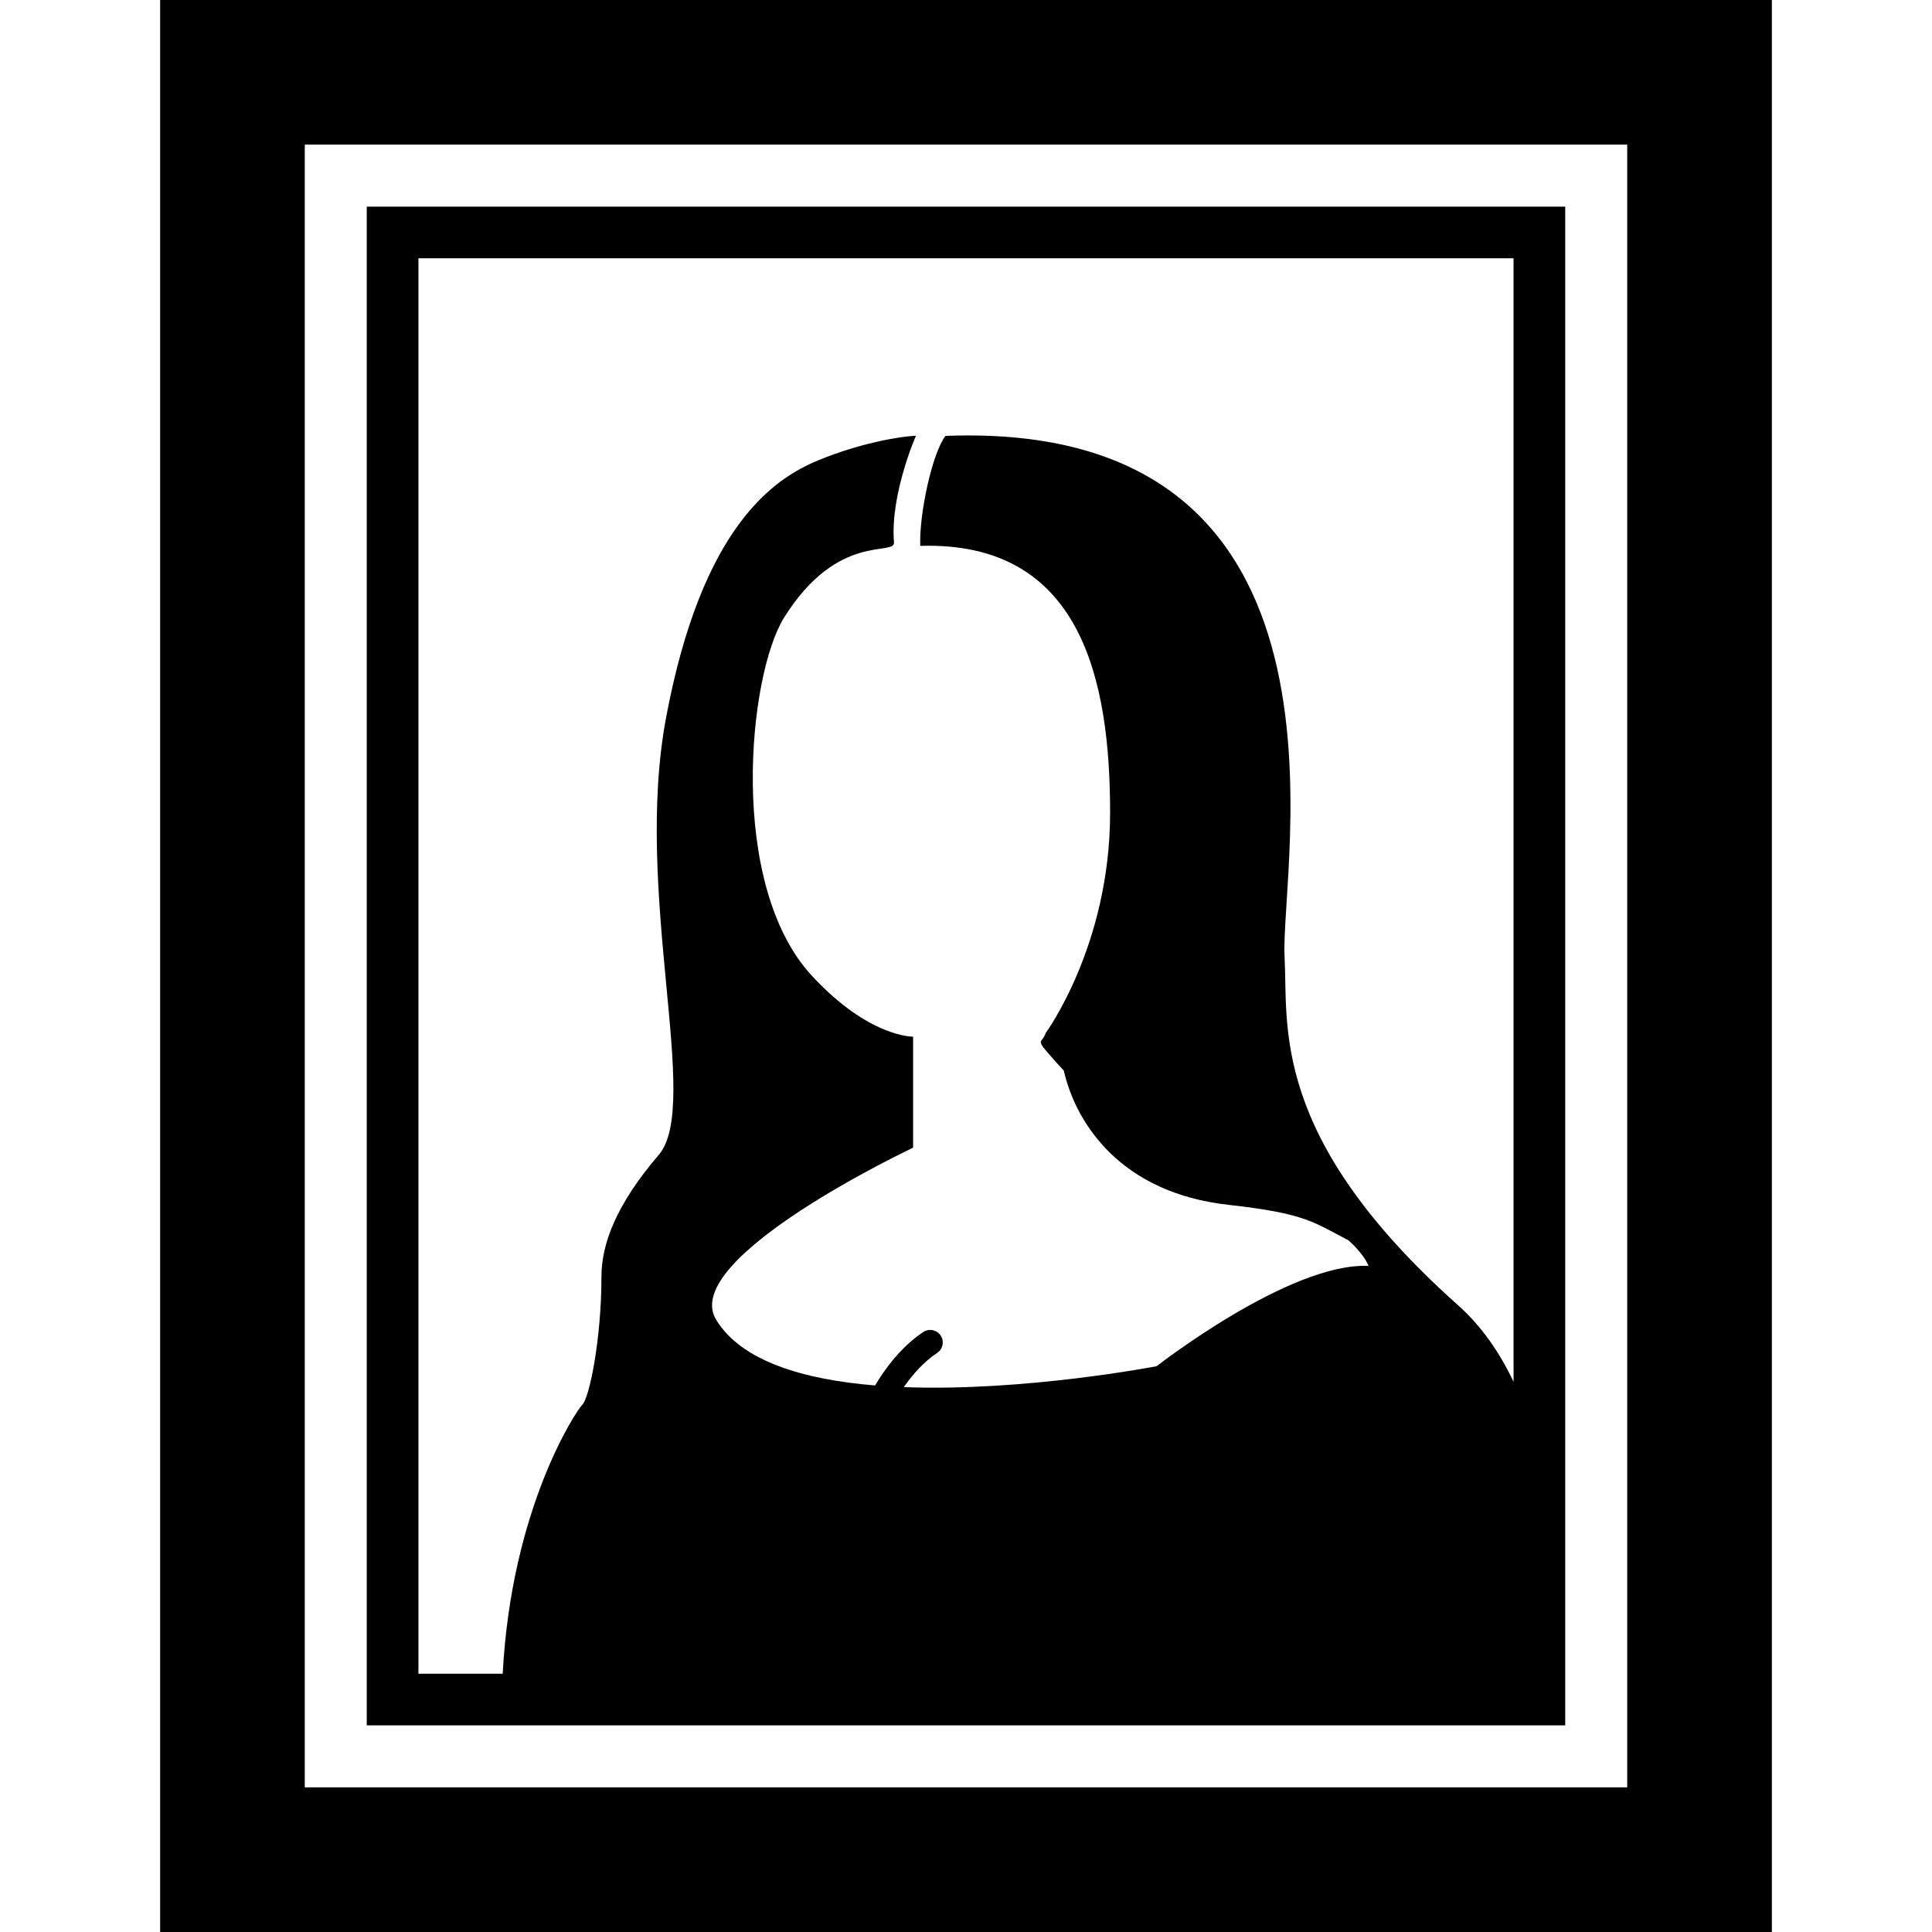
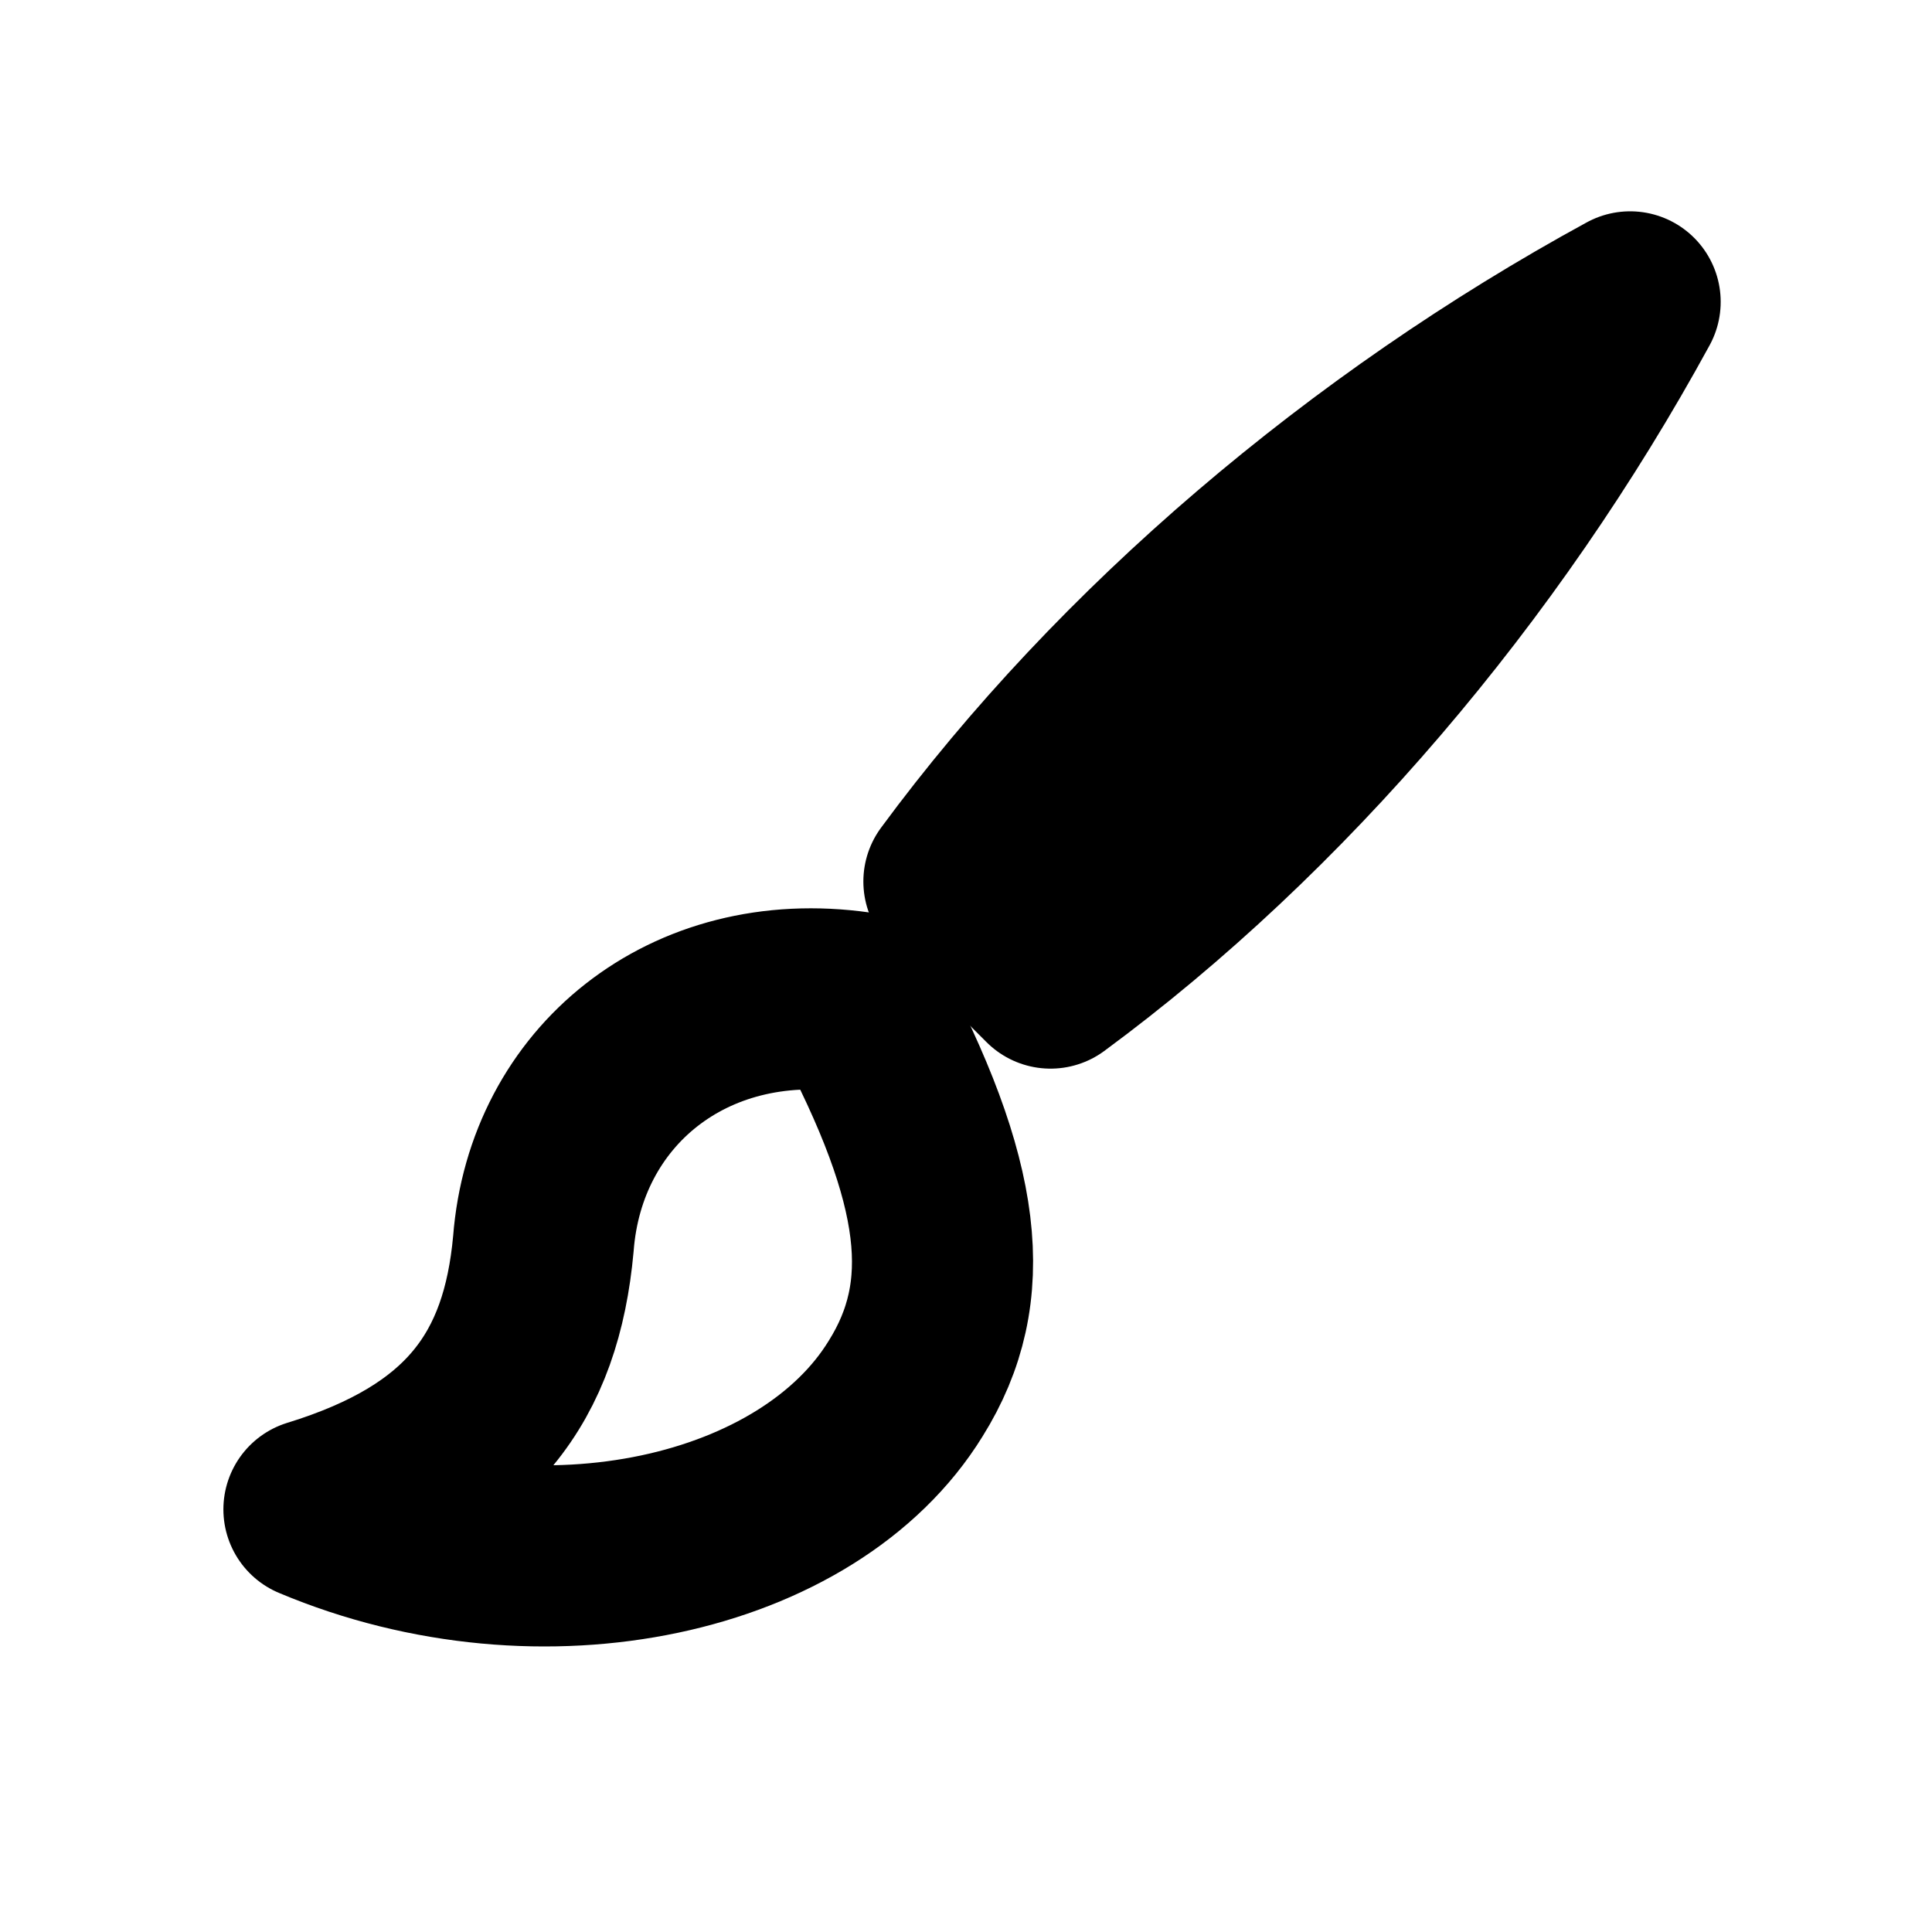
- <svg xmlns="http://www.w3.org/2000/svg" height="800px" width="800px" version="1.1" id="_x32_" viewBox="0 0 512 512" xml:space="preserve">
-   <style type="text/css">
- 	.st0{fill:#000000;}
- </style>
-   <g>
-     <path class="st0" d="M42.436,0v512H61.6h407.964V0H42.436z M431.228,473.664H80.769V38.328h350.459V473.664z" />
-     <path class="st0" d="M414.799,450.398V54.757H97.193v402.486h317.606V450.398z M401.11,366.201   c-3.654-7.718-8.44-14.709-14.695-20.284c-50.18-44.764-45.007-74.203-45.992-92.435c-1.262-23.412,24.05-142.4-89.869-137.962   c-3.474,4.522-6.993,20.596-6.678,29.14c42.746-1.304,50.313,35.603,50.313,70.728s-17.05,58.344-17.05,58.344   c-0.804,2.371-2.074,1.733-0.683,3.814c0,0,2.458,2.961,5.458,6.179c3.266,14.237,15.277,32.42,43.634,35.569   c20.361,2.268,22.392,4.528,31.817,9.404c2.545,2.316,4.404,4.591,5.319,6.782c-20.888-0.957-56.158,26.574-56.158,26.574   s-34.872,6.768-67.011,5.548c2.559-3.676,5.52-6.858,8.852-9.07c1.523-1.013,1.935-3.079,0.916-4.605   c-1.016-1.525-3.079-1.942-4.604-0.929c-4.788,3.203-8.61,7.642-11.716,12.441c-0.364,0.569-0.7,1.144-1.048,1.72   c-18.717-1.539-35.402-6.311-42.146-17.448c-9.889-16.311,52.212-45.562,52.212-45.562v-29.425c0,0-11.674,0.27-26.862-16.179   c-22.326-24.196-16.876-79.613-7.316-94.897c14.276-22.816,29.428-16.138,29.112-19.93c-1.05-12.65,5.829-28.253,5.829-28.253   c-4.58,0.222-15.08,2.04-26.002,6.567c-11.751,4.882-30.735,17.539-40.229,68.163c-8.749,46.658,9.455,102.566-1.932,115.853   c-11.394,13.287-15.191,23.731-15.191,32.276c0,16.387-3.162,32.039-5.062,33.939c-1.769,1.776-18.832,27.573-21.103,71.29h-22.337   V68.447H401.11V366.201z" />
-   </g>
+ <svg xmlns="http://www.w3.org/2000/svg" width="16" height="16" viewBox="0 0 16 16" fill="none" stroke="#000000" stroke-width="1.5" stroke-linecap="round" stroke-linejoin="round">
+   <path d="M13.5 2.5c-2.2 1.2-4.2 2.9-5.6 4.8l.8.8c1.9-1.4 3.6-3.4 4.8-5.6z" />
+   <path d="M7.1 8.3c-1.4-.2-2.5.7-2.6 2-.1 1.1-.6 1.8-1.9 2.2 1.9.8 4.1.3 4.9-1 .5-.8.4-1.7-.4-3.2z" />
</svg>
